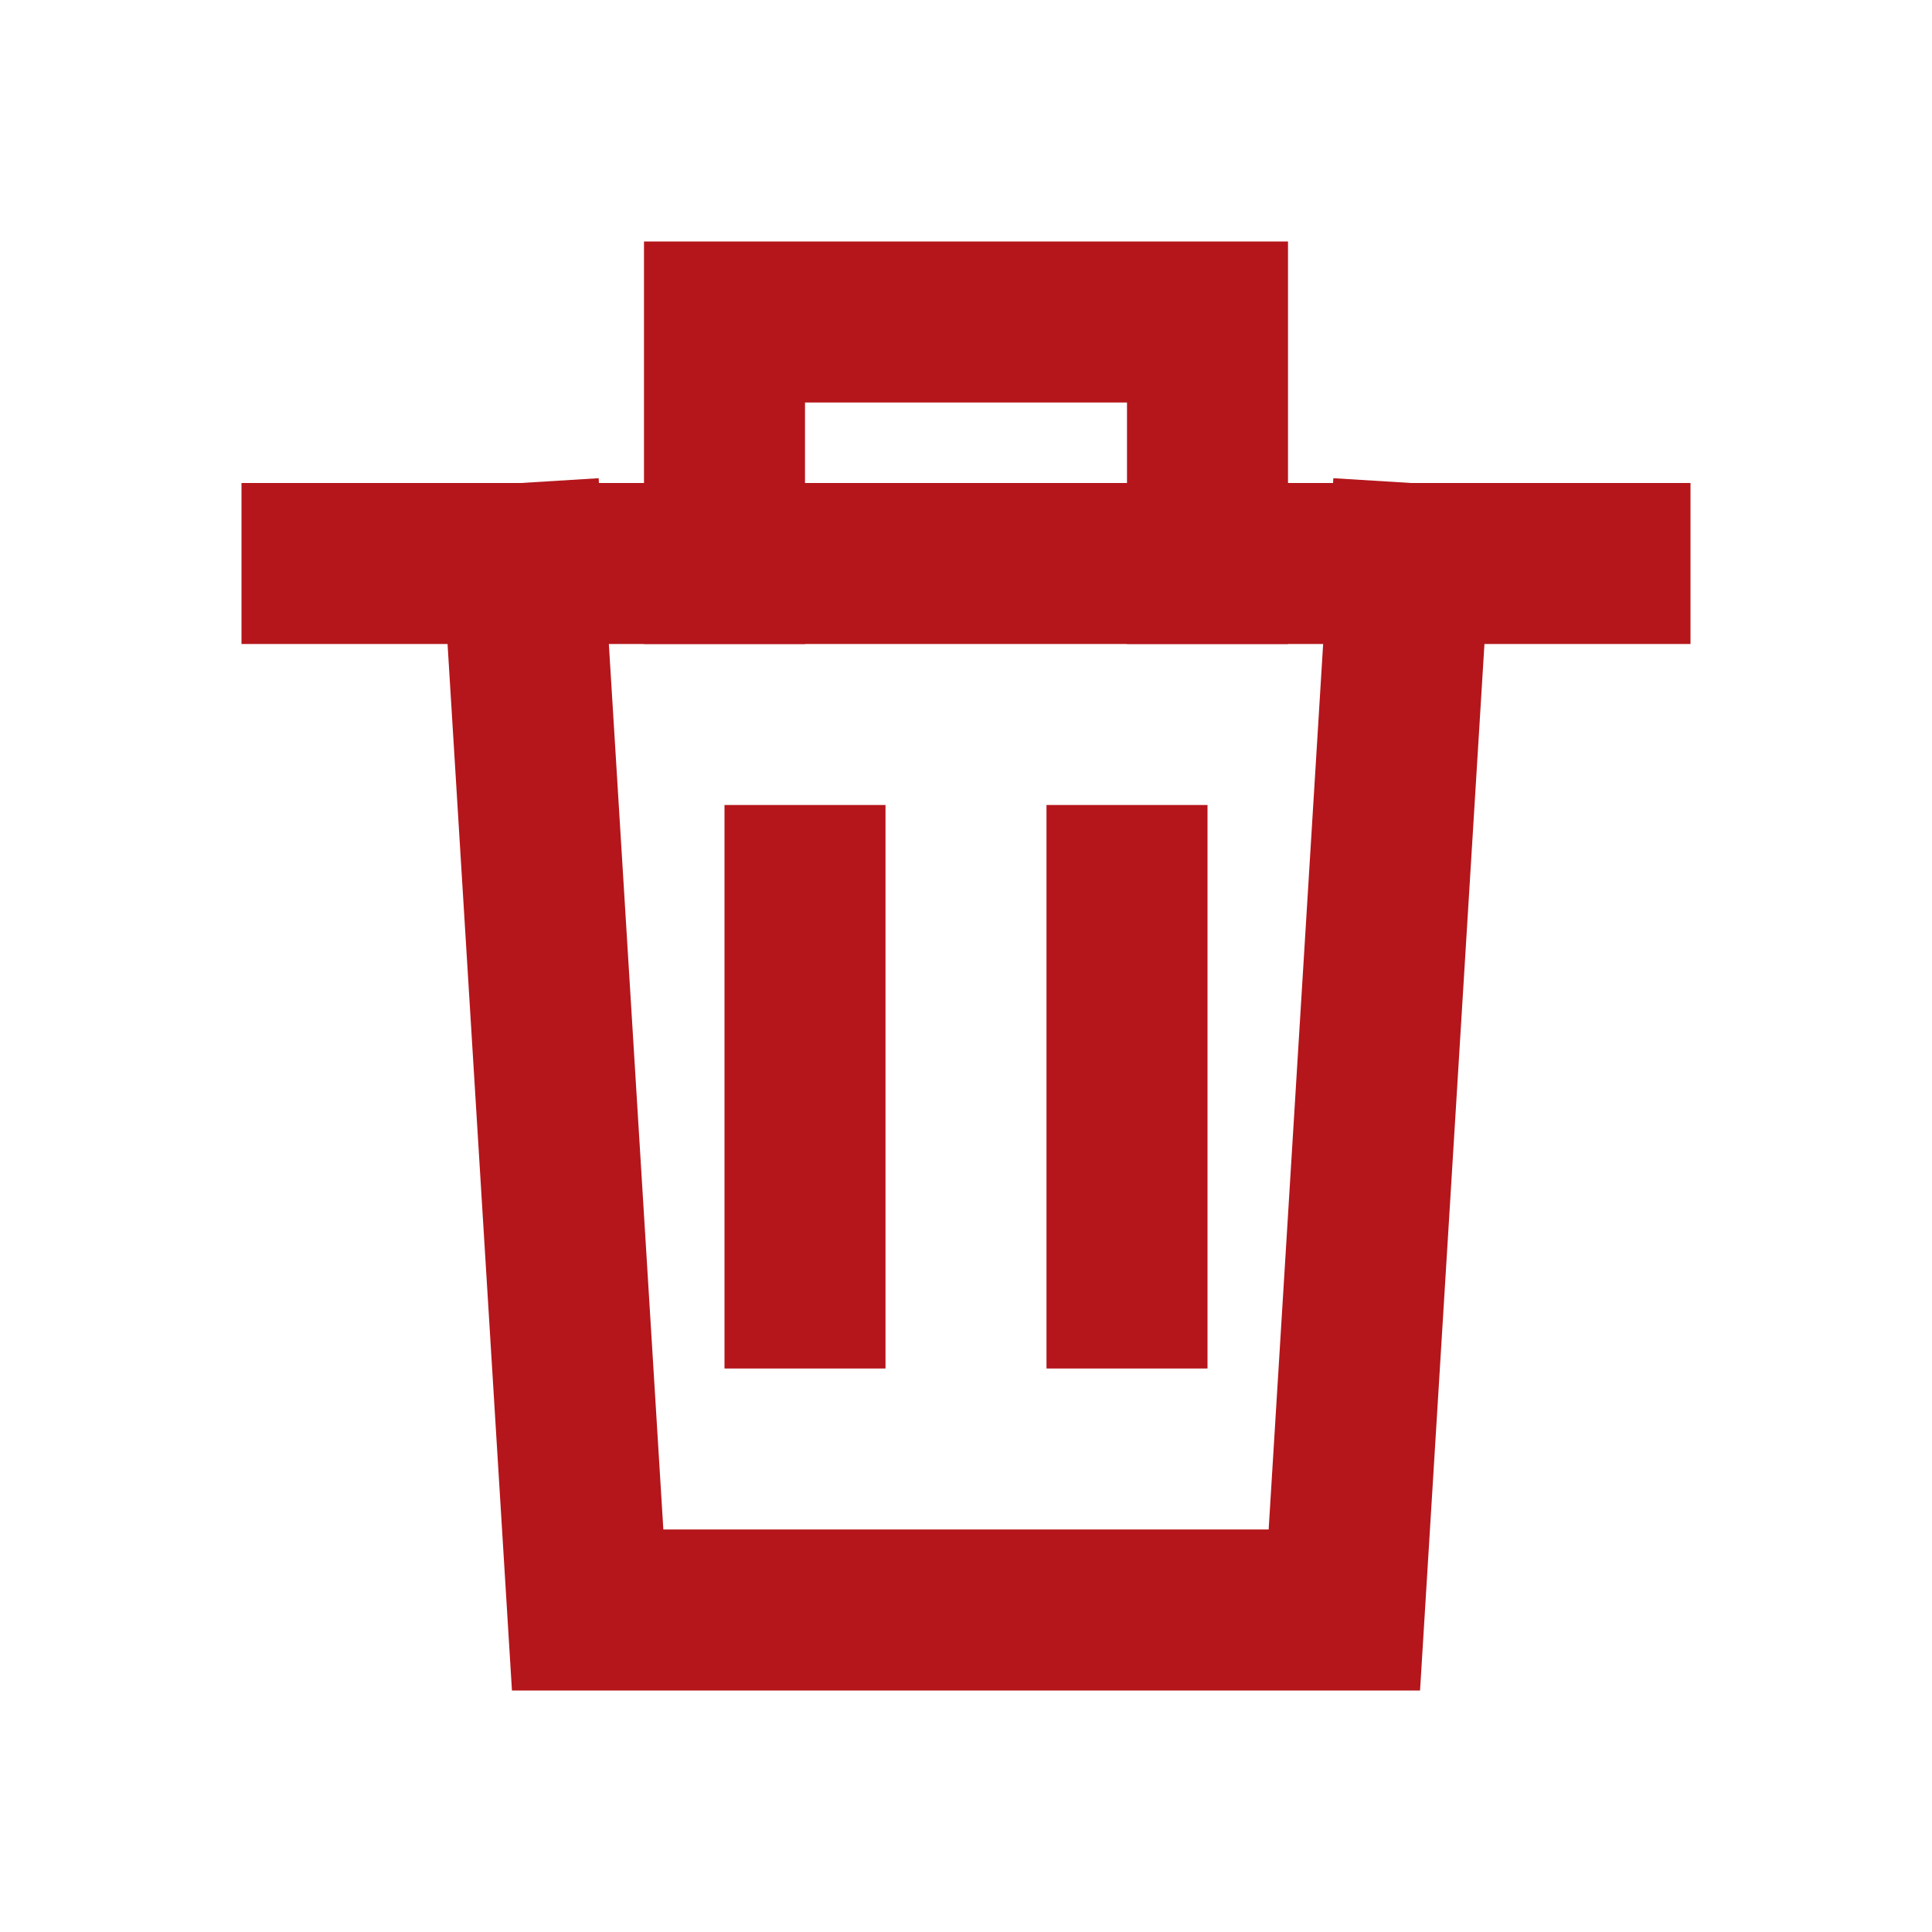
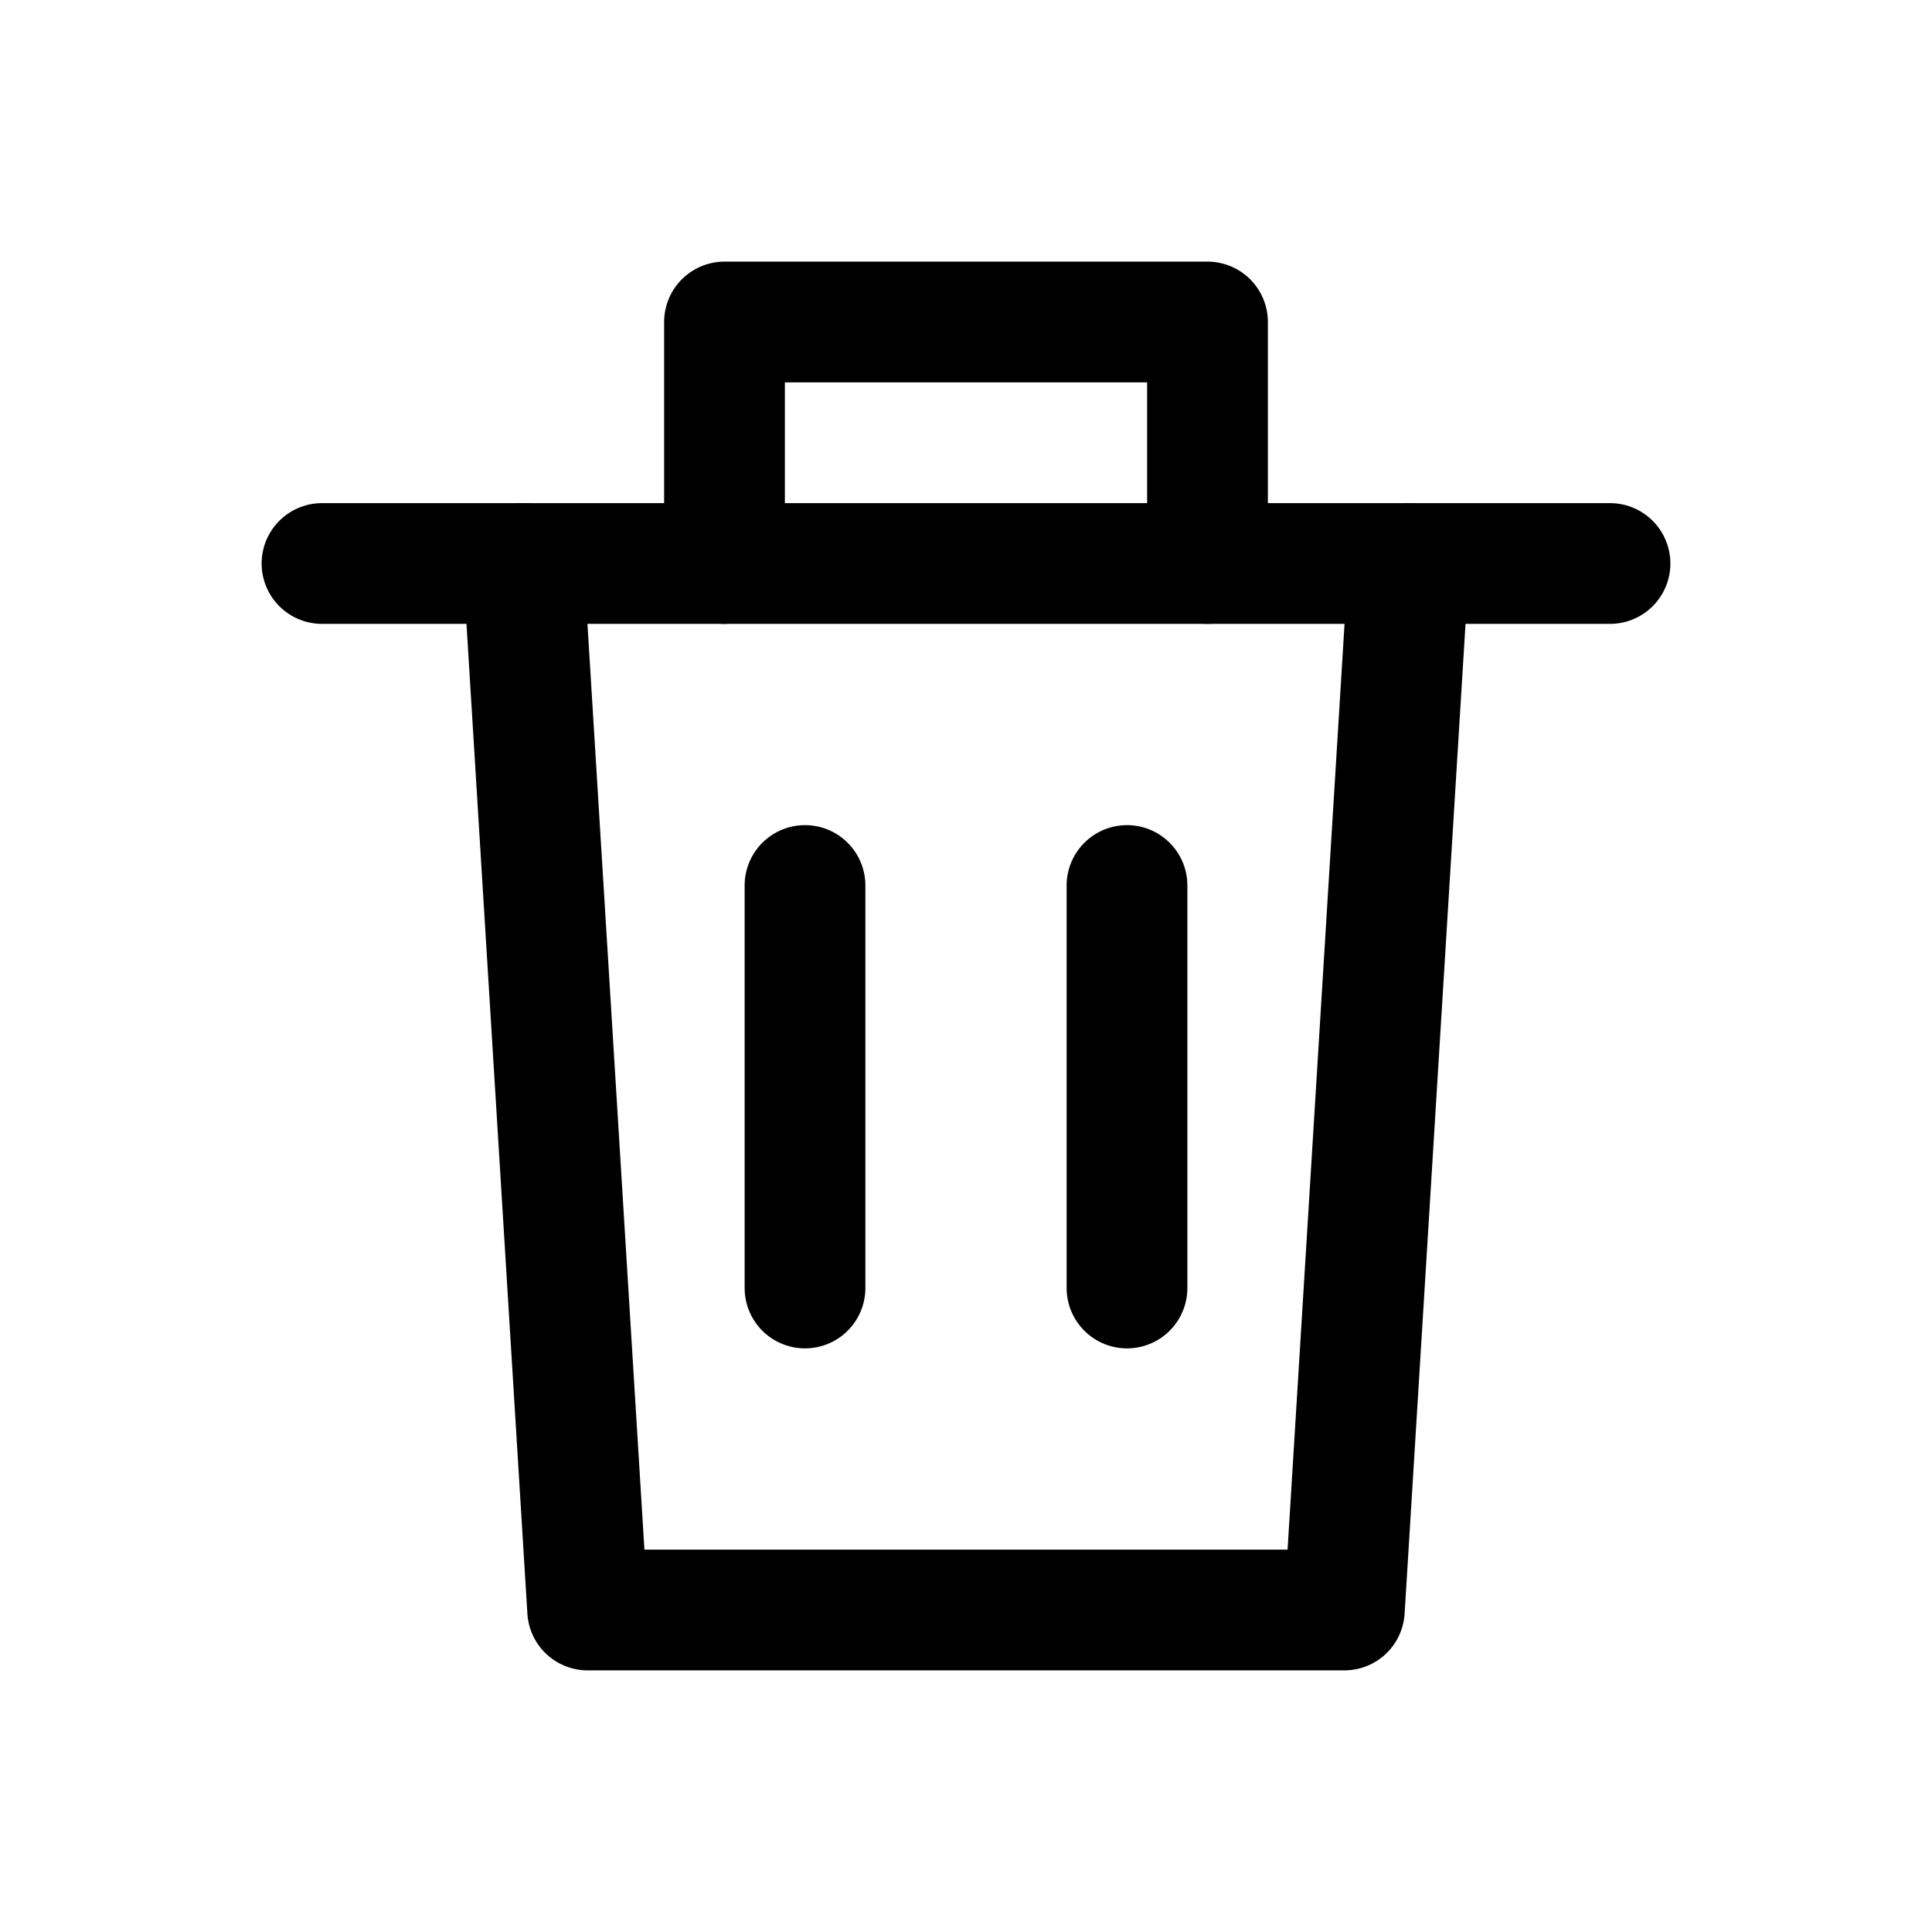
- <svg xmlns="http://www.w3.org/2000/svg" viewBox="0 0 24 24" fill="none" stroke="#B4161B" stroke-width="2" stroke-linecap="square" stroke-linejoin="miter">
+ <svg xmlns="http://www.w3.org/2000/svg" viewBox="0 0 24 24" fill="none" stroke="currentColor" stroke-width="1.5" stroke-linecap="round" stroke-linejoin="round">
  <path d="M4 7h16" />
  <path d="M9 7V4h6v3" />
  <path d="m6.5 7 .8 13h9.4l.8-13" />
  <path d="M10 11v5M14 11v5" />
</svg>
